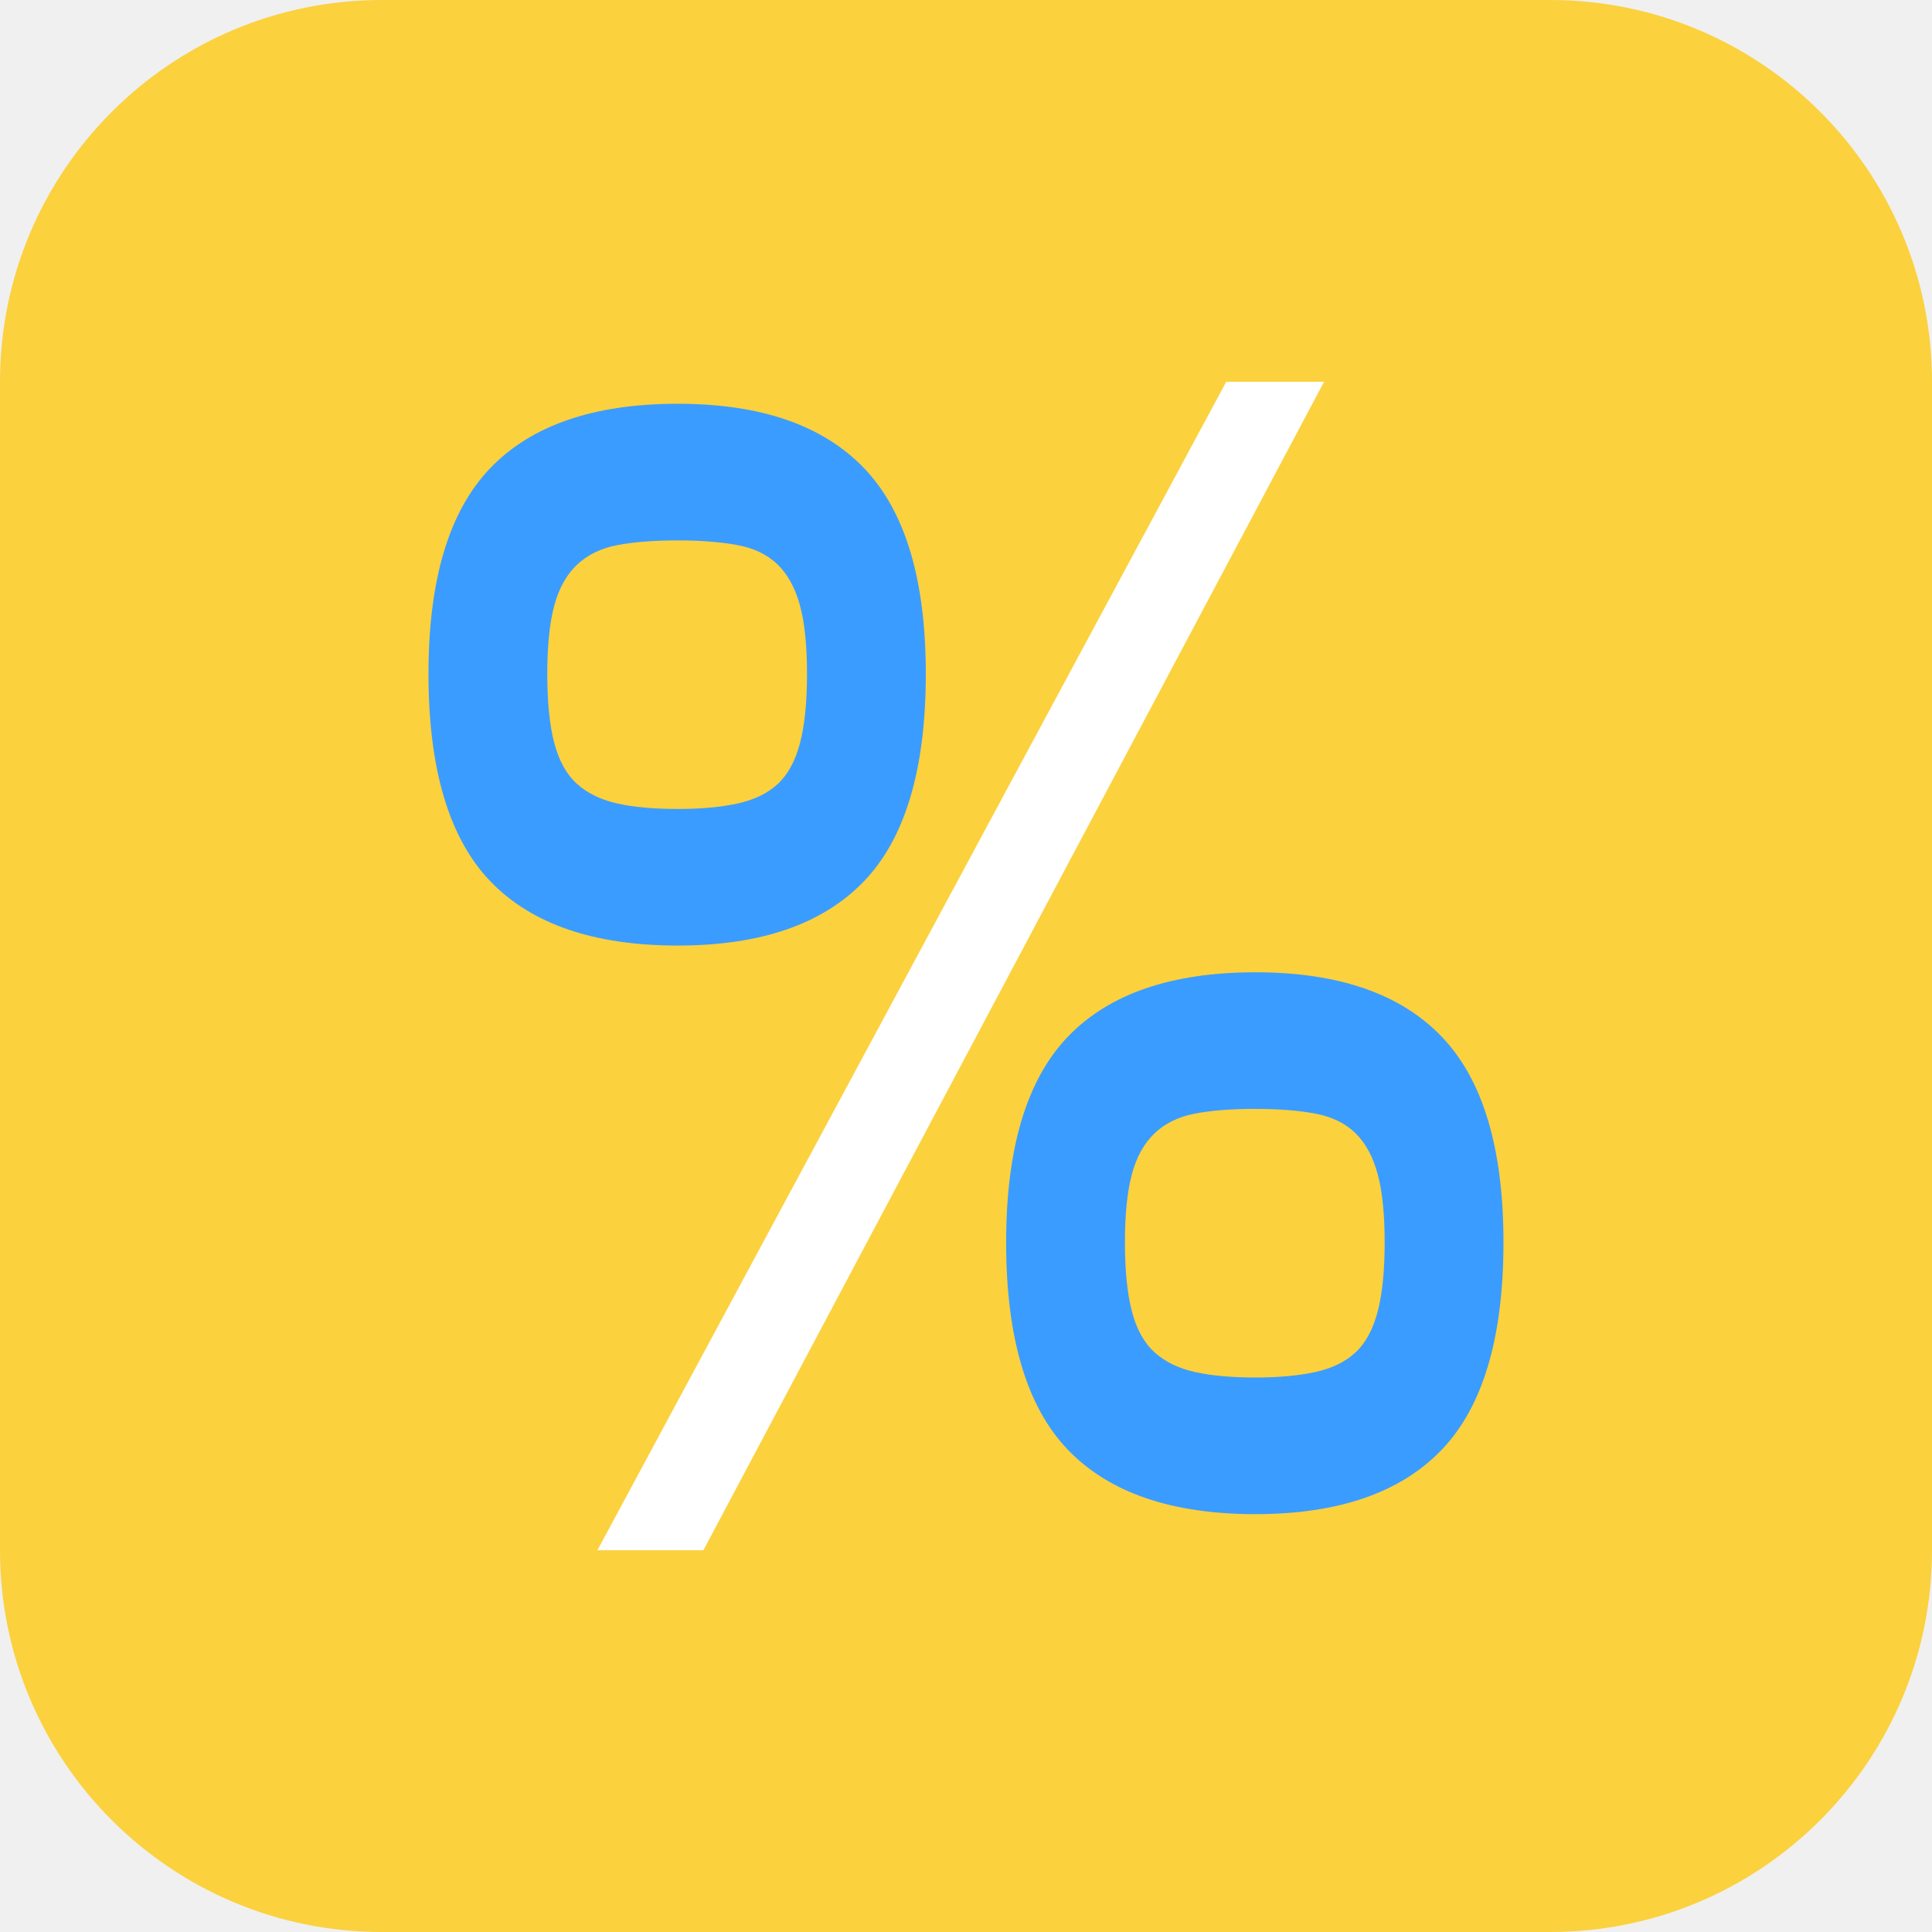
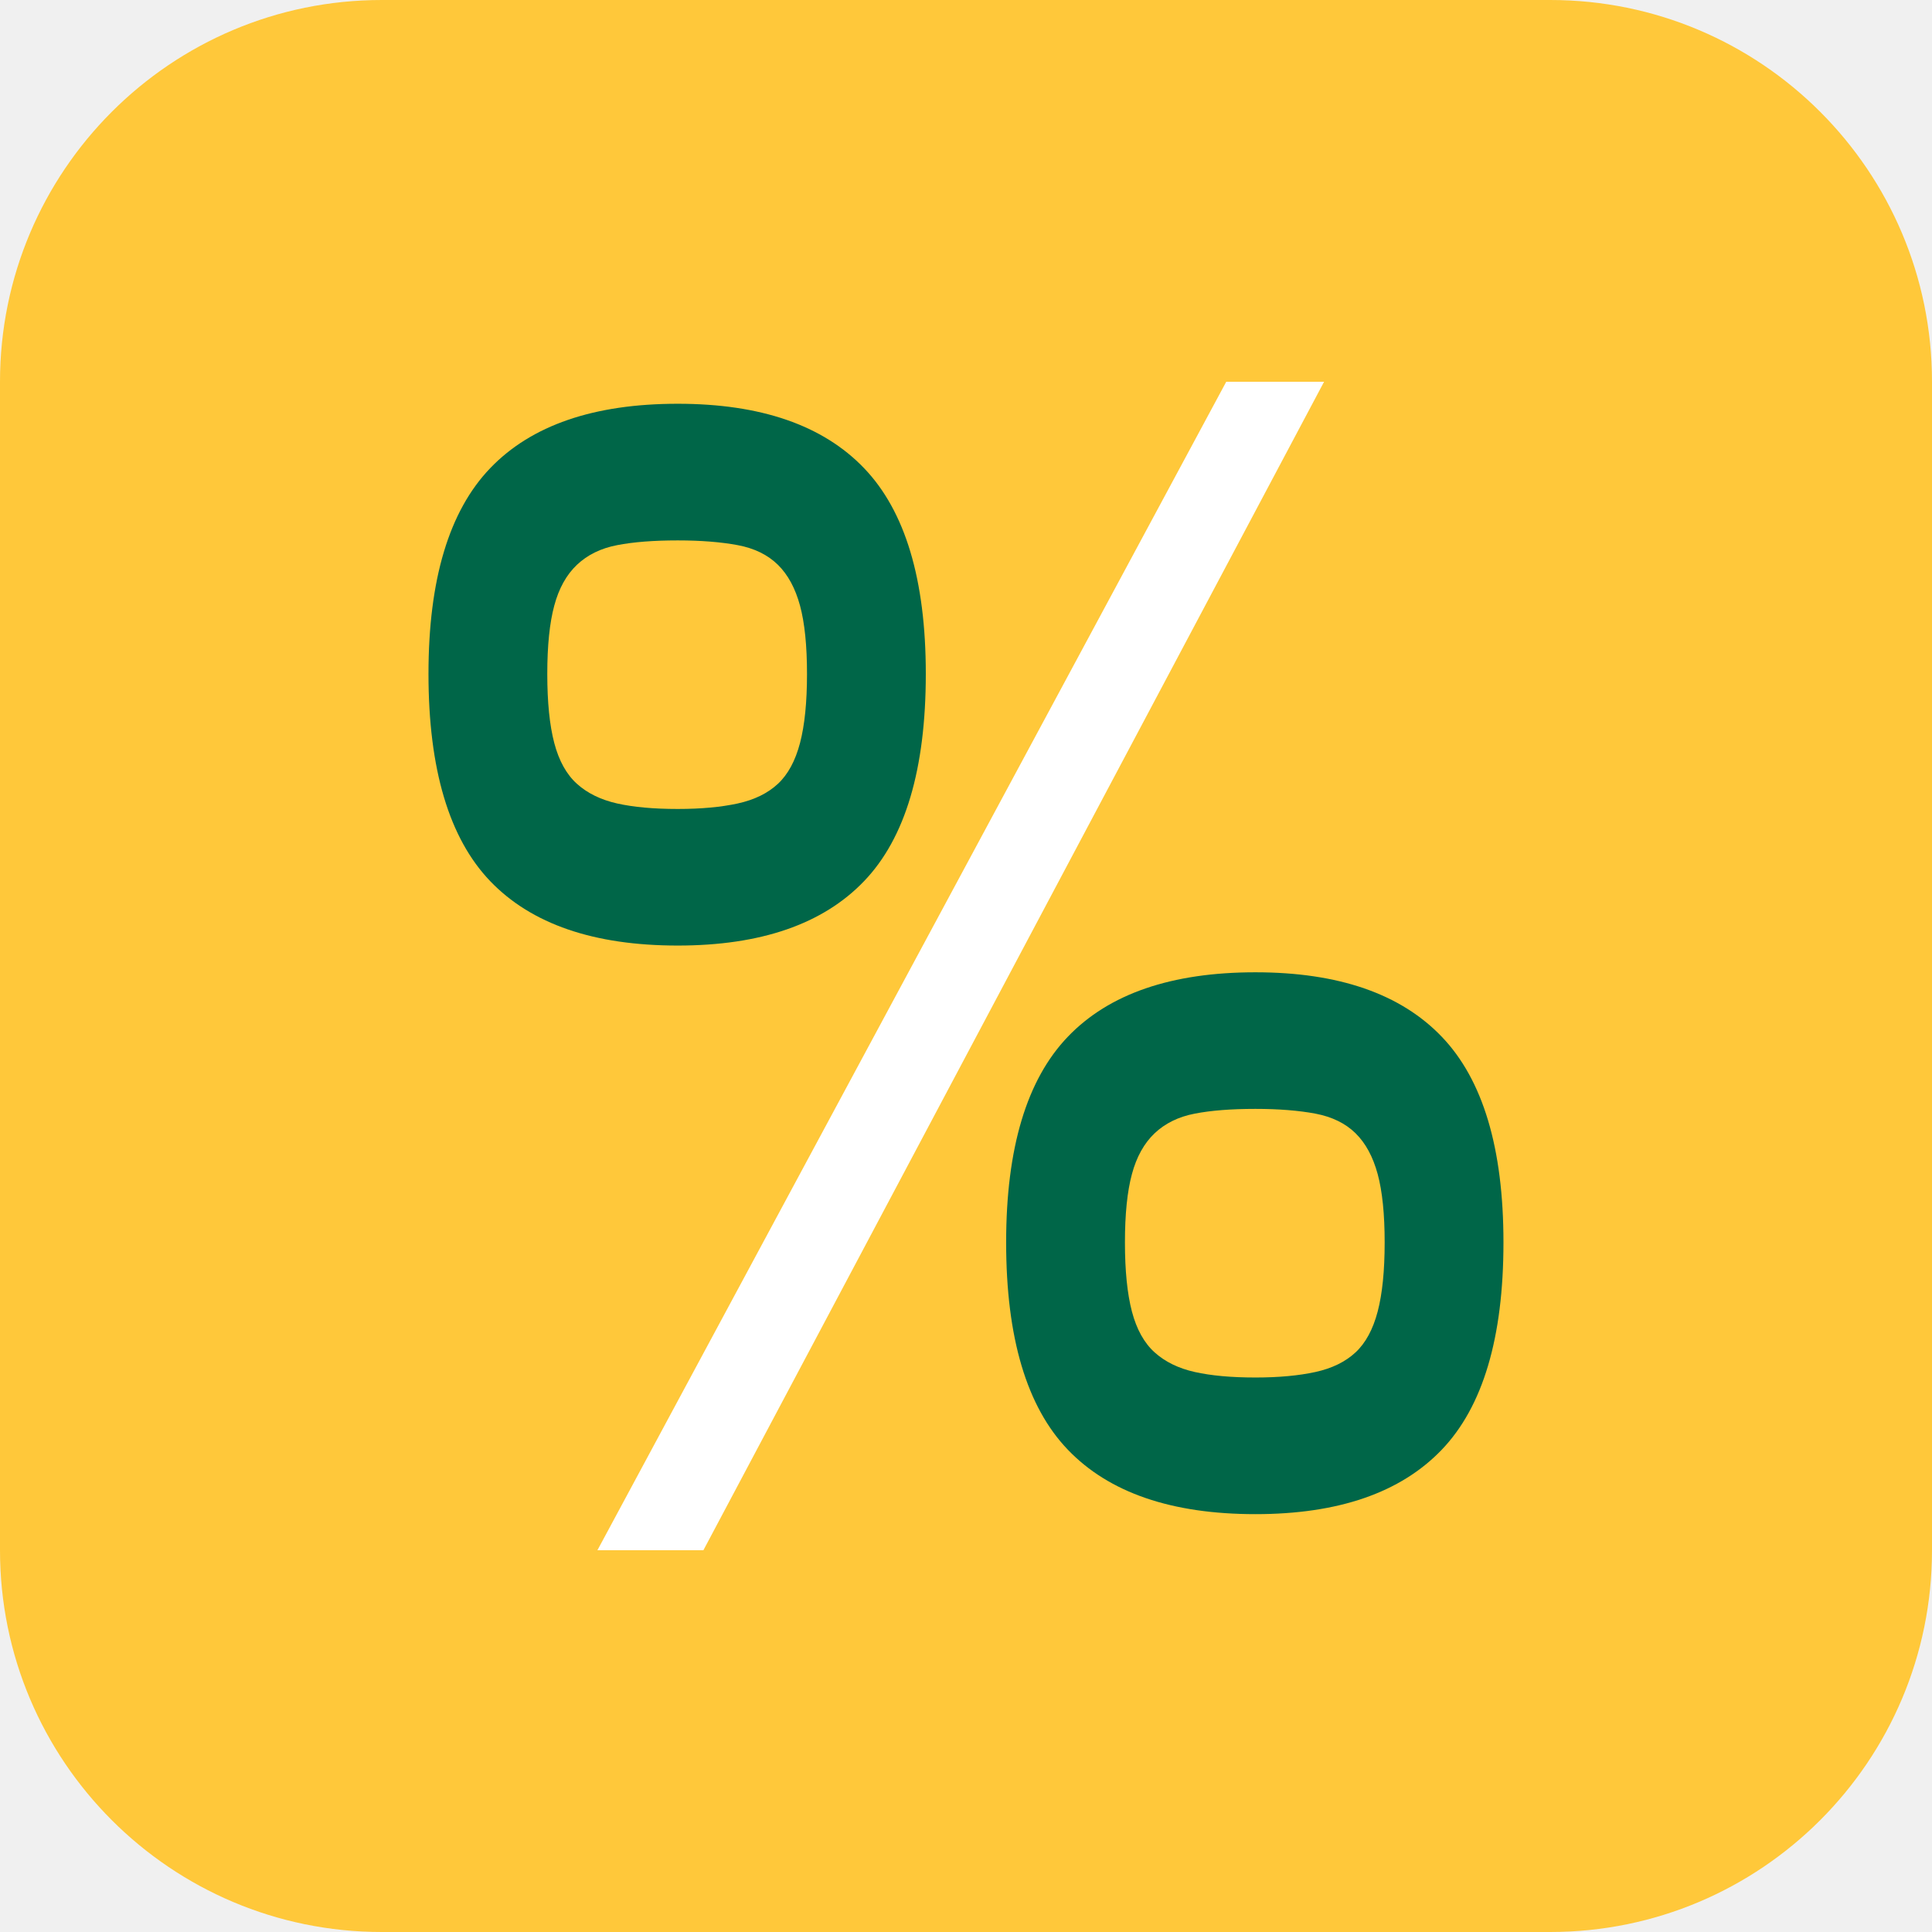
<svg xmlns="http://www.w3.org/2000/svg" xml:space="preserve" width="35mm" height="35mm" version="1.1" style="shape-rendering:geometricPrecision; text-rendering:geometricPrecision; image-rendering:optimizeQuality; fill-rule:evenodd; clip-rule:evenodd" viewBox="0 0 334.52 334.52">
  <defs>
    <style type="text/css">
   
-     .fil0 {fill:#FBD13E}
+     .fil0 {fill:#FFC83A}
    .fil2 {fill:#FFFFFF;fill-rule:nonzero}
-     .fil1 {fill:#3B9CFF;fill-rule:nonzero}
+     .fil1 {fill:#006648;fill-rule:nonzero}
   
  </style>
  </defs>
  <g id="Layer_x0020_1">
    <rect class="fil0" width="334.52" height="334.52" rx="66.1" ry="66.1" />
    <path class="fil1" d="M217.37 168.35c14.38,0 25.14,3.72 32.26,11.15 7.13,7.43 10.69,19.31 10.69,35.62 0,16.5 -3.56,28.46 -10.69,35.9 -7.12,7.43 -17.88,11.15 -32.26,11.15 -14.52,0 -25.34,-3.72 -32.47,-11.15 -7.13,-7.43 -10.69,-19.4 -10.69,-35.9 0,-16.32 3.56,-28.19 10.69,-35.62 7.12,-7.43 17.95,-11.15 32.47,-11.15zm0 70.16c4.03,0 7.49,-0.32 10.38,-0.95 2.89,-0.63 5.21,-1.77 6.96,-3.4 1.75,-1.63 3.02,-3.99 3.83,-7.07 0.81,-3.08 1.21,-7.07 1.21,-11.97 0,-4.89 -0.4,-8.84 -1.21,-11.83 -0.81,-2.99 -2.08,-5.35 -3.83,-7.07 -1.75,-1.72 -4.07,-2.85 -6.96,-3.4 -2.89,-0.54 -6.35,-0.82 -10.38,-0.82 -4.17,0 -7.66,0.27 -10.49,0.82 -2.82,0.54 -5.14,1.68 -6.96,3.4 -1.81,1.72 -3.13,4.08 -3.93,7.07 -0.81,2.99 -1.21,6.93 -1.21,11.83 0,4.89 0.4,8.88 1.21,11.97 0.81,3.08 2.12,5.44 3.93,7.07 1.81,1.63 4.13,2.77 6.96,3.4 2.82,0.63 6.32,0.95 10.49,0.95z" />
    <polygon class="fil2" points="229.26,66.1 121.79,268.42 103.44,268.42 212.32,66.1 " />
    <path class="fil1" d="M117.35 69.91c14.38,0 25.14,3.72 32.26,11.15 7.13,7.43 10.69,19.31 10.69,35.62 0,16.5 -3.56,28.46 -10.69,35.89 -7.12,7.43 -17.88,11.15 -32.26,11.15 -14.52,0 -25.34,-3.72 -32.47,-11.15 -7.12,-7.43 -10.69,-19.4 -10.69,-35.89 0,-16.32 3.56,-28.19 10.69,-35.62 7.13,-7.43 17.95,-11.15 32.47,-11.15zm0 70.16c4.03,0 7.49,-0.32 10.38,-0.95 2.89,-0.63 5.21,-1.77 6.96,-3.4 1.75,-1.63 3.02,-3.99 3.83,-7.07 0.81,-3.08 1.21,-7.07 1.21,-11.96 0,-4.9 -0.4,-8.84 -1.21,-11.83 -0.81,-2.99 -2.08,-5.35 -3.83,-7.07 -1.75,-1.72 -4.07,-2.86 -6.96,-3.4 -2.89,-0.54 -6.35,-0.82 -10.38,-0.82 -4.17,0 -7.66,0.27 -10.49,0.82 -2.82,0.54 -5.14,1.68 -6.96,3.4 -1.82,1.72 -3.13,4.08 -3.93,7.07 -0.81,2.99 -1.21,6.93 -1.21,11.83 0,4.89 0.4,8.88 1.21,11.96 0.81,3.08 2.12,5.44 3.93,7.07 1.81,1.63 4.13,2.76 6.96,3.4 2.82,0.63 6.32,0.95 10.49,0.95z" />
  </g>
</svg>
